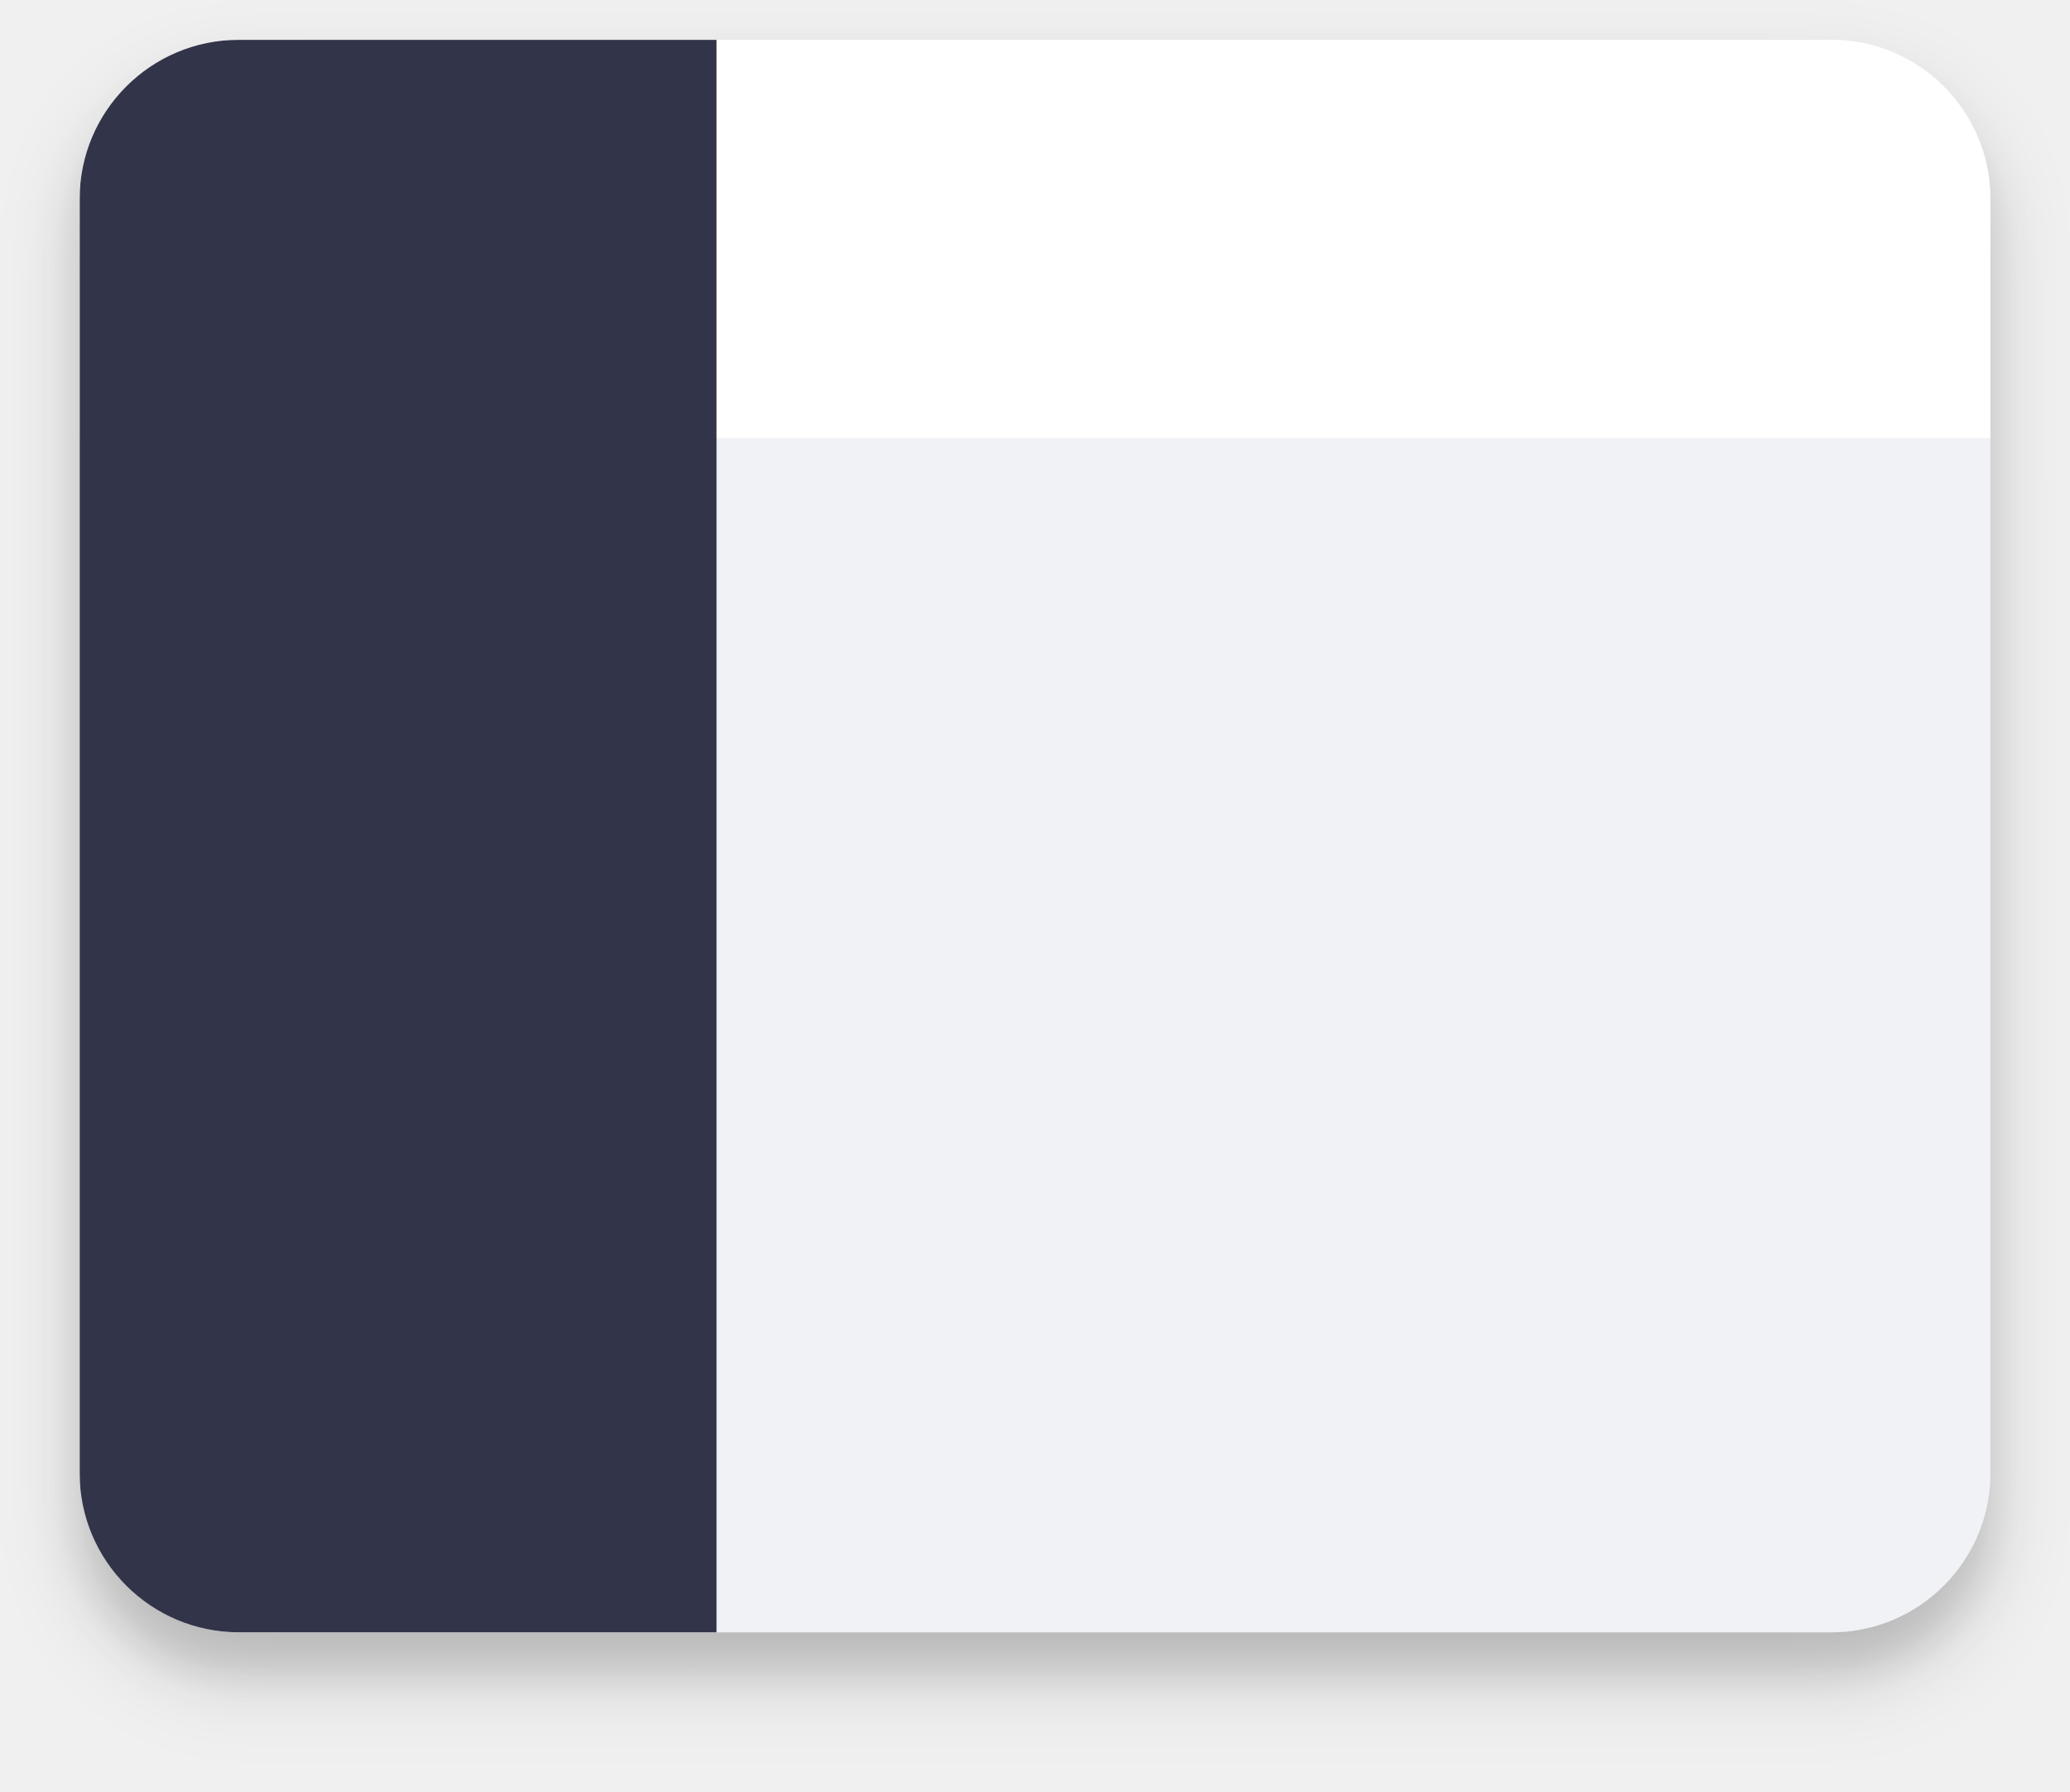
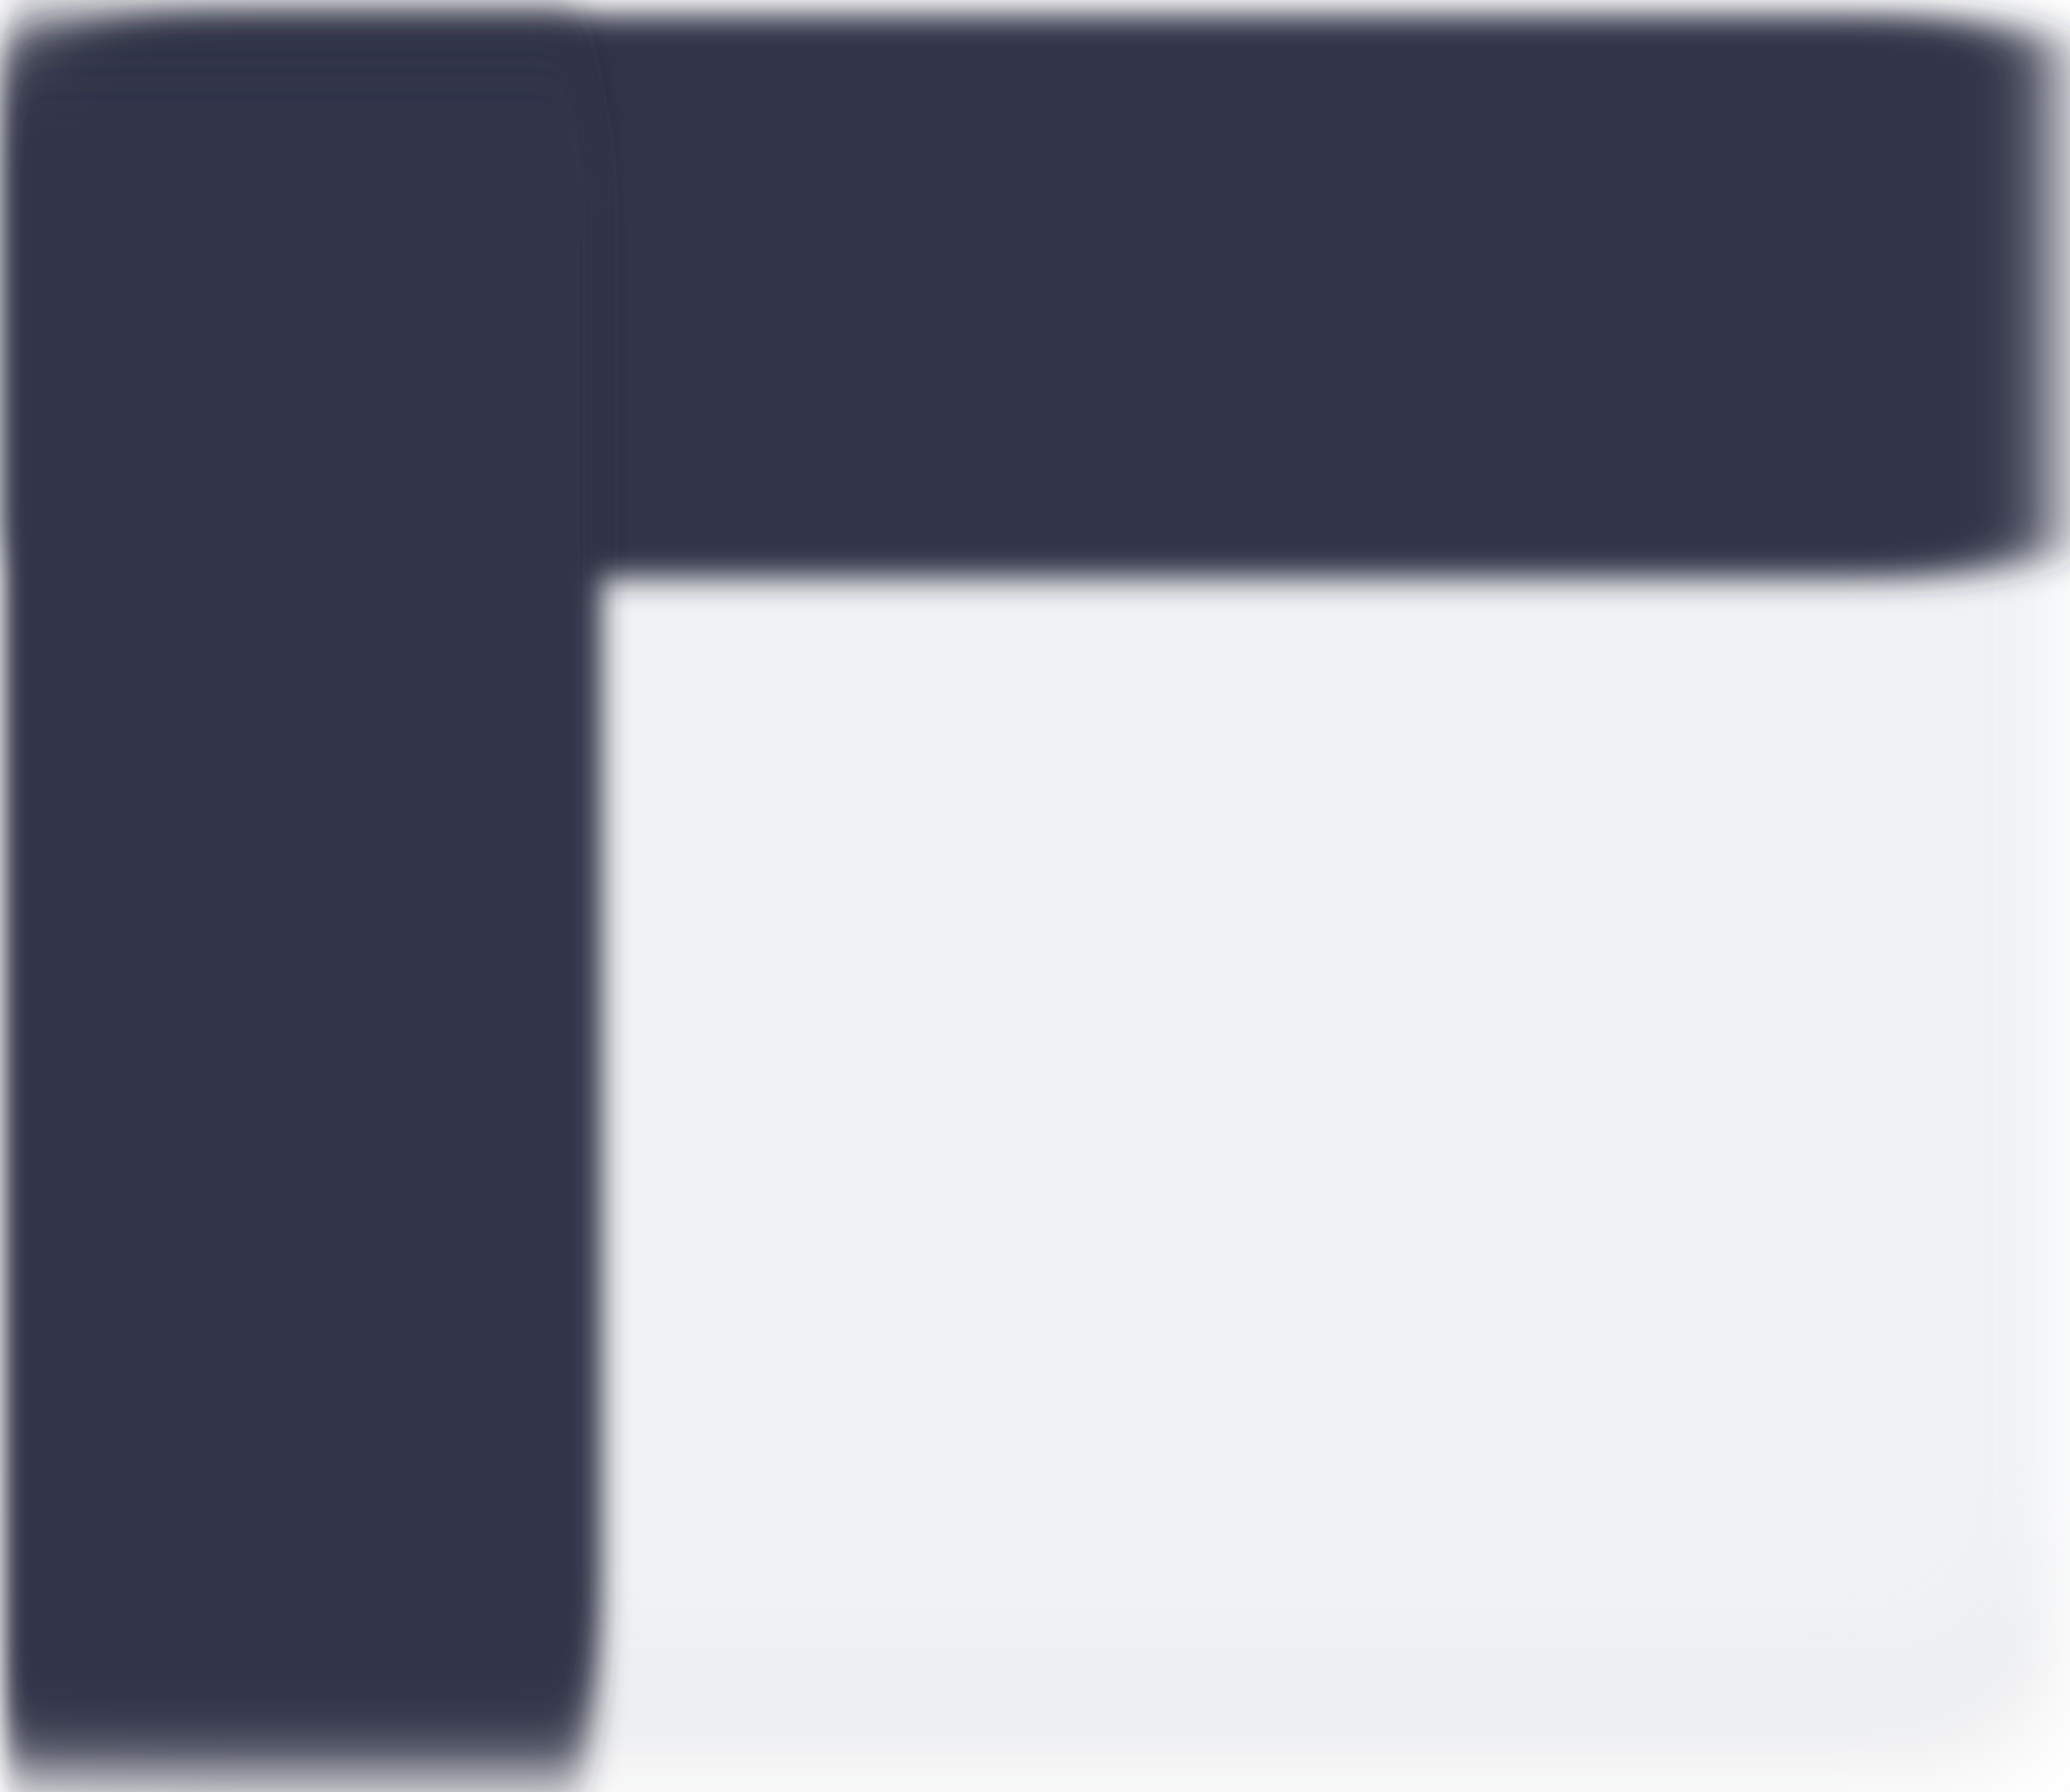
- <svg xmlns="http://www.w3.org/2000/svg" xmlns:xlink="http://www.w3.org/1999/xlink" width="52px" height="45px" viewBox="0 0 52 45" version="1.1">
-   <defs>
-     <filter x="-9.4%" y="-6.2%" width="118.8%" height="122.5%" filterUnits="objectBoundingBox" id="filter-1">
-       <feOffset dx="0" dy="1" in="SourceAlpha" result="shadowOffsetOuter1" />
-       <feGaussianBlur stdDeviation="1" in="shadowOffsetOuter1" result="shadowBlurOuter1" />
-       <feColorMatrix values="0 0 0 0 0   0 0 0 0 0   0 0 0 0 0  0 0 0 0.15 0" type="matrix" in="shadowBlurOuter1" result="shadowMatrixOuter1" />
-       <feMerge>
-         <feMergeNode in="shadowMatrixOuter1" />
-         <feMergeNode in="SourceGraphic" />
-       </feMerge>
-     </filter>
-     <rect id="path-2" x="0" y="0" width="48" height="40" rx="4" />
-     <filter x="-4.2%" y="-2.5%" width="108.3%" height="110.0%" filterUnits="objectBoundingBox" id="filter-4">
-       <feOffset dx="0" dy="1" in="SourceAlpha" result="shadowOffsetOuter1" />
-       <feGaussianBlur stdDeviation="0.5" in="shadowOffsetOuter1" result="shadowBlurOuter1" />
-       <feColorMatrix values="0 0 0 0 0   0 0 0 0 0   0 0 0 0 0  0 0 0 0.1 0" type="matrix" in="shadowBlurOuter1" />
-     </filter>
-   </defs>
-   <g id="配置面板" stroke="none" stroke-width="1" fill="none" fill-rule="evenodd">
-     <g id="setting-copy-2" transform="translate(-1190, -337)">
-       <g id="Group-8" transform="translate(1167, 0)">
-         <g id="Group-5-Copy-5" filter="url(#filter-1)" transform="translate(25, 338)">
-           <mask id="mask-3" fill="white">
-             <use xlink:href="#path-2" />
-           </mask>
-           <g id="Rectangle-18">
-             <use fill="black" fill-opacity="1" filter="url(#filter-4)" xlink:href="#path-2" />
-             <use fill="#F0F2F5" fill-rule="evenodd" xlink:href="#path-2" />
+ <svg xmlns="http://www.w3.org/2000/svg" xmlns:xlink="http://www.w3.org/1999/xlink" width="52" height="45" viewBox="0 0 52 45" version="1.1">
+   <g>
+     <rect fill="#fff" id="canvas_background" height="47" width="54" y="-1" x="-1" />
+     <g display="none" overflow="visible" y="0" x="0" height="100%" width="100%" id="canvasGrid">
+       <rect fill="url(#gridpattern)" stroke-width="0" y="0" x="0" height="100%" width="100%" />
+     </g>
+   </g>
+   <g>
+     <g stroke="null" id="svg_123">
+       <g transform="matrix(1.077242,0,0,1.376007,-18.79182,-56.40384) " fill-rule="evenodd" fill="none" id="svg_108">
+         <g stroke="null" id="svg_109">
+           <g stroke="null" id="svg_110">
+             <g stroke="null" filter="url(#svg_112)" id="svg_111">
+               <mask stroke="null" transform="translate(-0.2191272,5.101726) translate(24.85968,35.11089) translate(-8.987286,0) translate(0,-8.710152) translate(89,137) translate(1167,0) translate(-1254,-136) " id="svg_114">
+                 <use stroke="null" id="svg_120" xlink:href="#svg_117" />
+               </mask>
+               <g stroke="null" id="svg_116">
+                 <use stroke="null" id="svg_121" x="17.653" y="32.502" xlink:href="#svg_117" filter="url(#svg_118)" fill="black" />
+                 <use stroke="null" id="svg_122" x="17.653" y="32.502" xlink:href="#svg_117" fill-rule="evenodd" fill="#F0F2F5" />
+               </g>
+               <rect stroke="null" height="44" width="16" y="32.502" x="17.653" mask="url(#svg_114)" fill="#FFFFFF" id="svg_115" />
+               <rect stroke="null" height="10" width="49" y="32.502" x="16.653" mask="url(#svg_114)" fill="#FFFFFF" id="svg_113" />
+             </g>
          </g>
-           <rect id="Rectangle-11" fill="#FFFFFF" mask="url(#mask-3)" x="-1" y="0" width="49" height="10" />
-           <rect id="Rectangle-18" fill="#303648" mask="url(#mask-3)" x="0" y="0" width="16" height="44" />
        </g>
      </g>
    </g>
+     <defs>
+       <rect rx="4" height="40" width="48" y="0" x="0" id="svg_21" />
+     </defs>
+     <defs>
+       <rect rx="4" height="40" width="48" y="0" x="0" id="svg_49" />
+     </defs>
+     <defs>
+       <filter id="svg_72" filterUnits="objectBoundingBox" height="122.5%" width="118.8%" y="-6.2%" x="-9.4%">
+         <feGaussianBlur stdDeviation="1" />
+       </filter>
+       <rect rx="4" height="40" width="48" y="0" x="0" id="svg_77" />
+       <filter id="svg_78" filterUnits="objectBoundingBox" height="110.0%" width="108.3%" y="-2.5%" x="-4.2%">
+         <feGaussianBlur stdDeviation="0.5" />
+       </filter>
+     </defs>
+     <g stroke="null" id="svg_83">
+       <g stroke="null" transform="matrix(1.066882,0,0,0.3504073,8.382886,2.016694) " fill-rule="evenodd" fill="none" id="svg_68">
+         <g stroke="null" id="svg_69">
+           <g stroke="null" id="svg_70">
+             <g stroke="null" filter="url(#svg_72)" id="svg_71">
+               <mask stroke="null" transform="translate(0,0.5972742) translate(0,0.5972742) translate(0,0.5972742) translate(0,0.5972742) translate(0,-2.389097) translate(0.2154736,1.194548) translate(-9.487287,0) translate(0,-6.710153) translate(25,137) translate(1167,0) translate(-1190,-136) " id="svg_74">
+                 <use stroke="null" id="svg_80" xlink:href="#svg_77" />
+               </mask>
+               <g stroke="null" id="svg_76">
+                 <use stroke="null" id="svg_81" x="-7.272" y="-4.516" xlink:href="#svg_77" filter="url(#svg_78)" fill="black" />
+                 <use stroke="null" id="svg_82" x="-7.272" y="-4.516" xlink:href="#svg_77" fill-rule="evenodd" fill="#303648" />
+               </g>
+               <rect stroke="null" height="10" width="48" y="-4.516" x="-7.272" mask="url(#svg_74)" fill="#303648" id="svg_75" />
+               <rect stroke="null" height="40" width="16" y="-4.516" x="-7.272" mask="url(#svg_74)" fill="#303648" id="svg_73" />
+             </g>
+           </g>
+         </g>
+       </g>
+     </g>
+     <g stroke="null" id="svg_95">
+       <g stroke="null" transform="matrix(0.319756,0,0,1.097533,2.844769,-54.71301) " fill-rule="evenodd" fill="none" id="svg_94">
+         <g stroke="null" id="svg_93">
+           <g stroke="null" id="svg_92">
+             <g stroke="null" filter="url(#svg_72)" id="svg_91">
+               <mask stroke="null" transform="translate(0,0.209456) translate(0,0.209456) translate(-0.7771381,0) translate(0,0.2051588) translate(0,0.2051588) translate(0.7771381,0) translate(-0.7771381,0) translate(-0.7771381,0) translate(-0.7771381,0) translate(-0.2154736,56.74105) translate(0,-2.389097) translate(0.2154736,1.194548) translate(-9.487287,0) translate(0,-6.710153) translate(25,137) translate(1167,0) translate(-1190,-136) " id="svg_85">
+                 <use stroke="null" id="svg_84" xlink:href="#svg_77" />
+               </mask>
+               <g stroke="null" id="svg_88">
+                 <use stroke="null" id="svg_86" x="-9.819" y="50.666" xlink:href="#svg_77" filter="url(#svg_78)" fill="black" />
+                 <use stroke="null" id="svg_87" x="-9.819" y="50.666" xlink:href="#svg_77" fill-rule="evenodd" fill="#303648" />
+               </g>
+               <rect stroke="null" height="10" width="48" y="50.666" x="-9.819" mask="url(#svg_74)" fill="#303648" id="svg_89" />
+               <rect stroke="null" height="40" width="16" y="50.666" x="-9.819" mask="url(#svg_74)" fill="#303648" id="svg_90" />
+             </g>
+           </g>
+         </g>
+       </g>
+     </g>
+     <defs>
+       <filter id="svg_112" filterUnits="objectBoundingBox" height="122.5%" width="118.8%" y="-6.2%" x="-9.4%">
+         <feGaussianBlur stdDeviation="1" />
+       </filter>
+       <rect rx="4" height="40" width="48" y="0" x="0" id="svg_117" />
+       <filter id="svg_118" filterUnits="objectBoundingBox" height="110.0%" width="108.3%" y="-2.5%" x="-4.2%">
+         <feGaussianBlur stdDeviation="0.5" />
+       </filter>
+     </defs>
  </g>
</svg>
